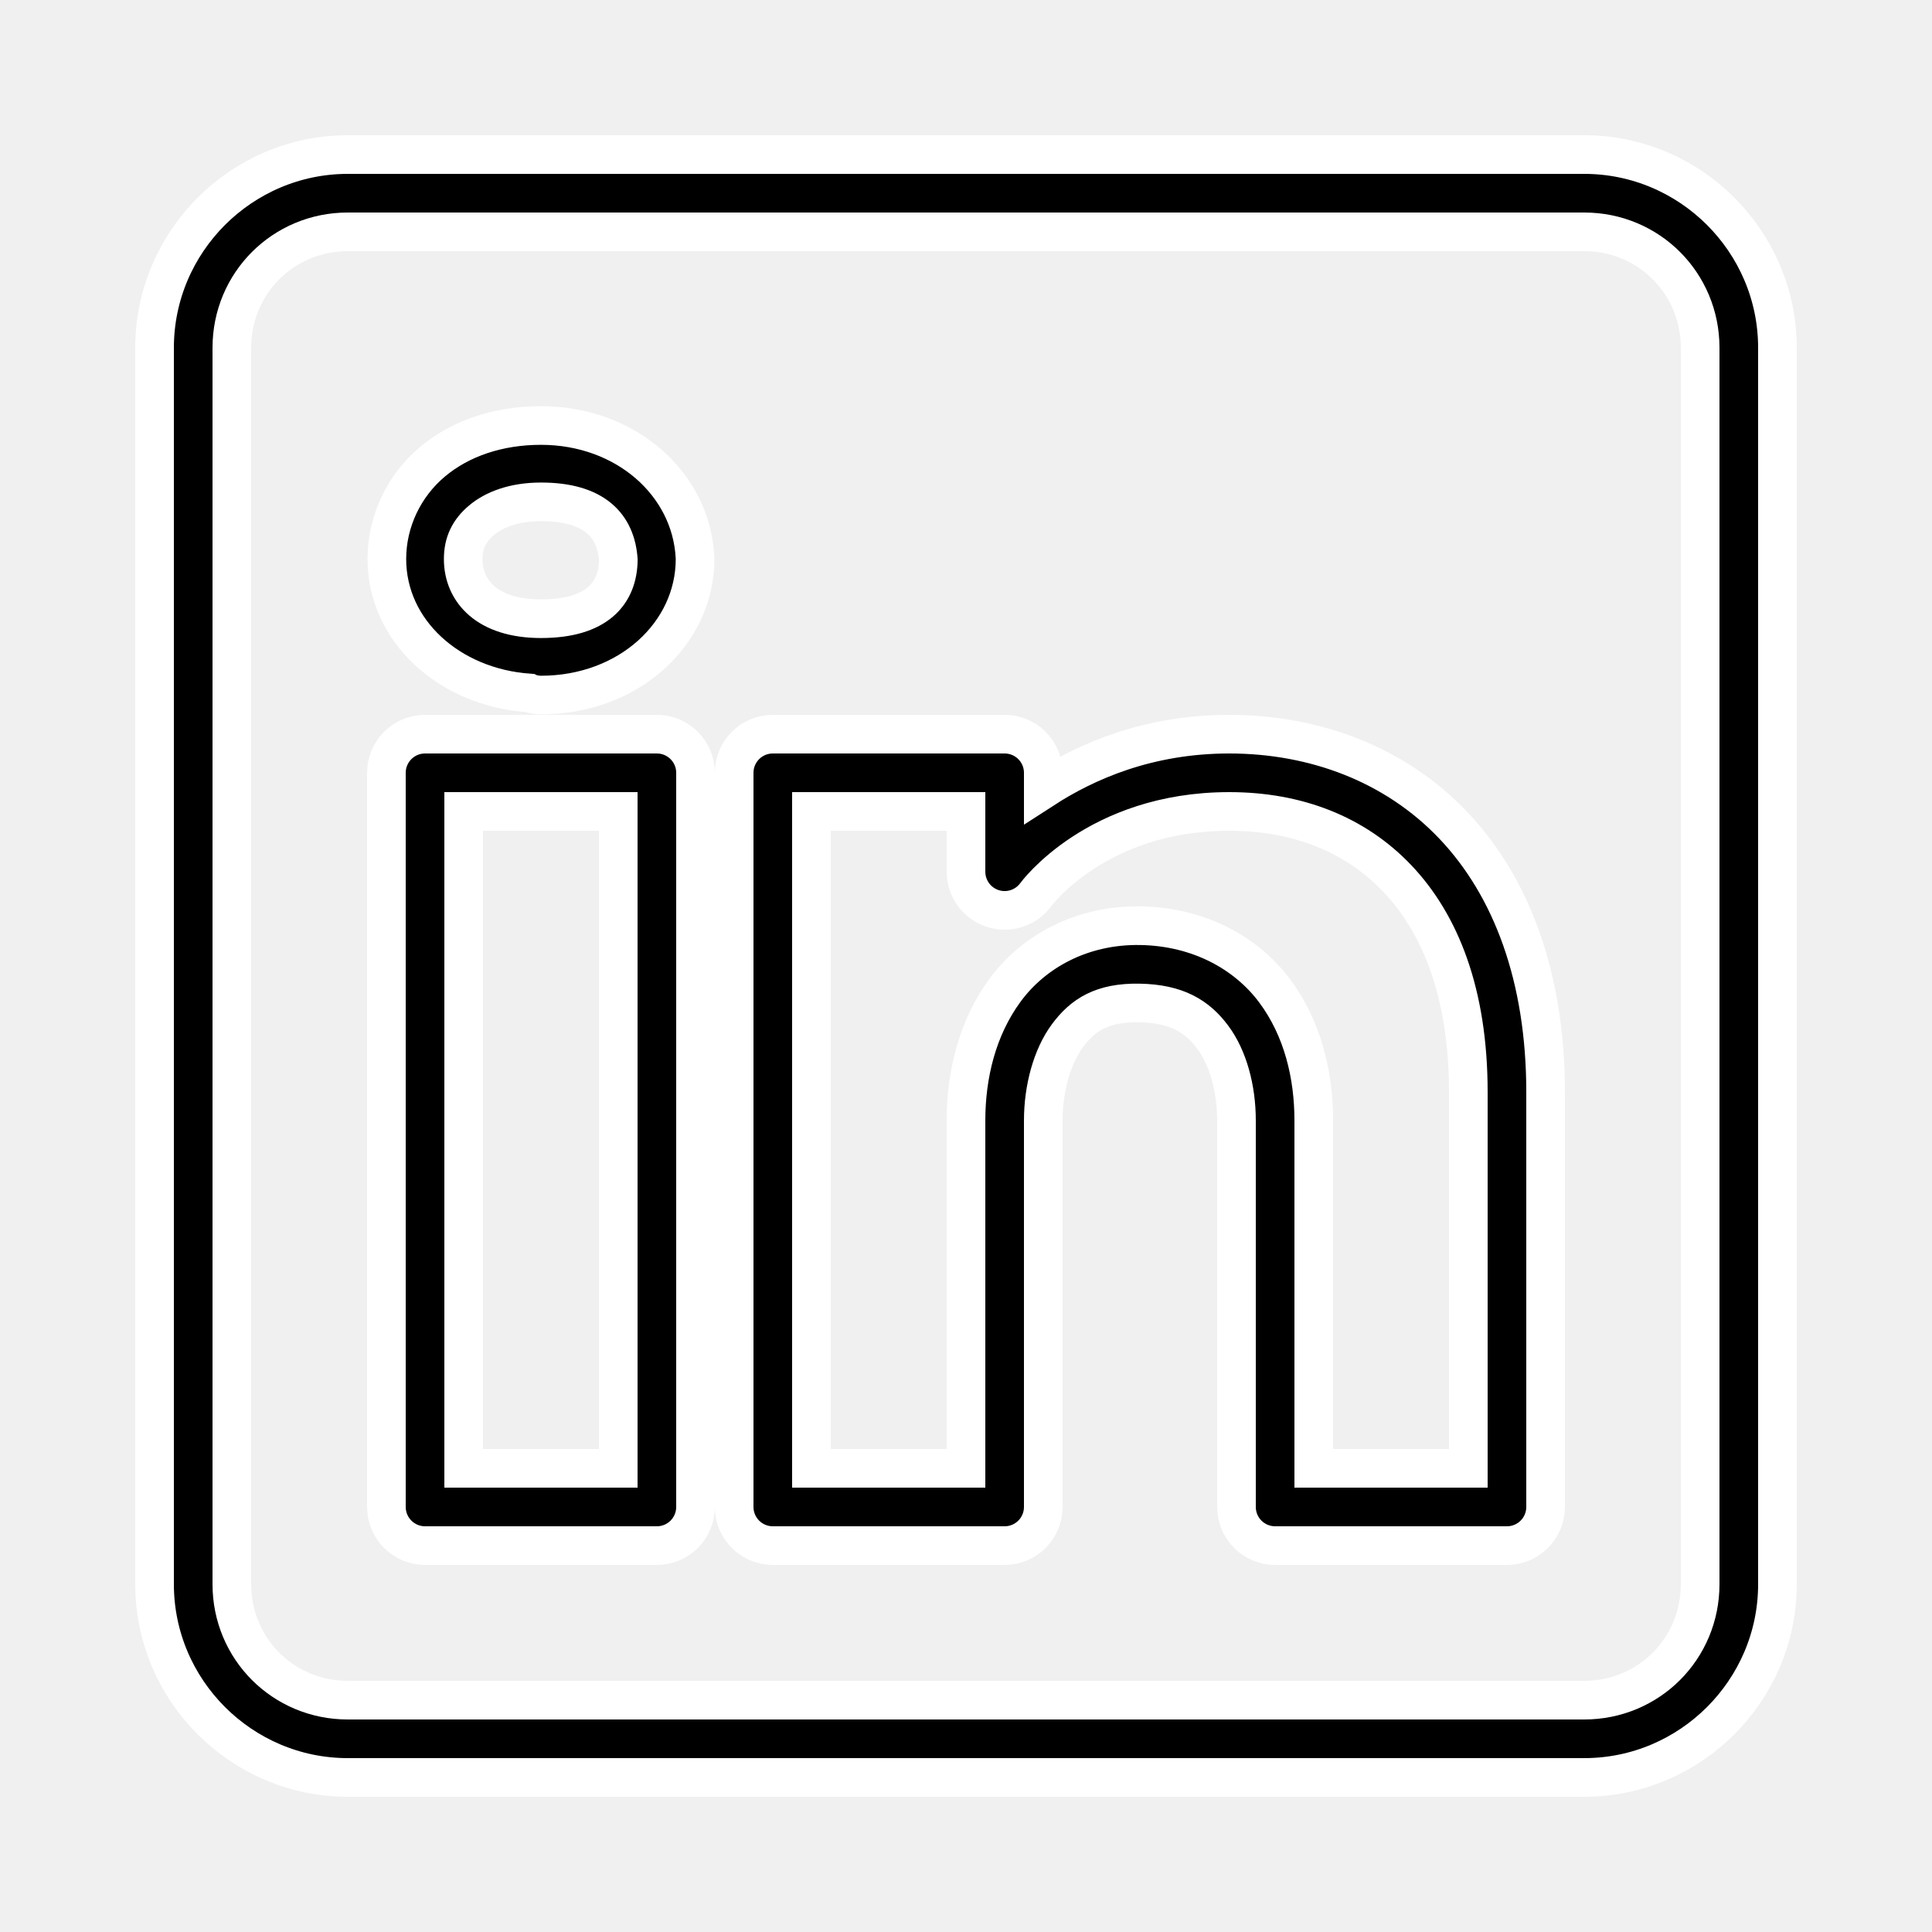
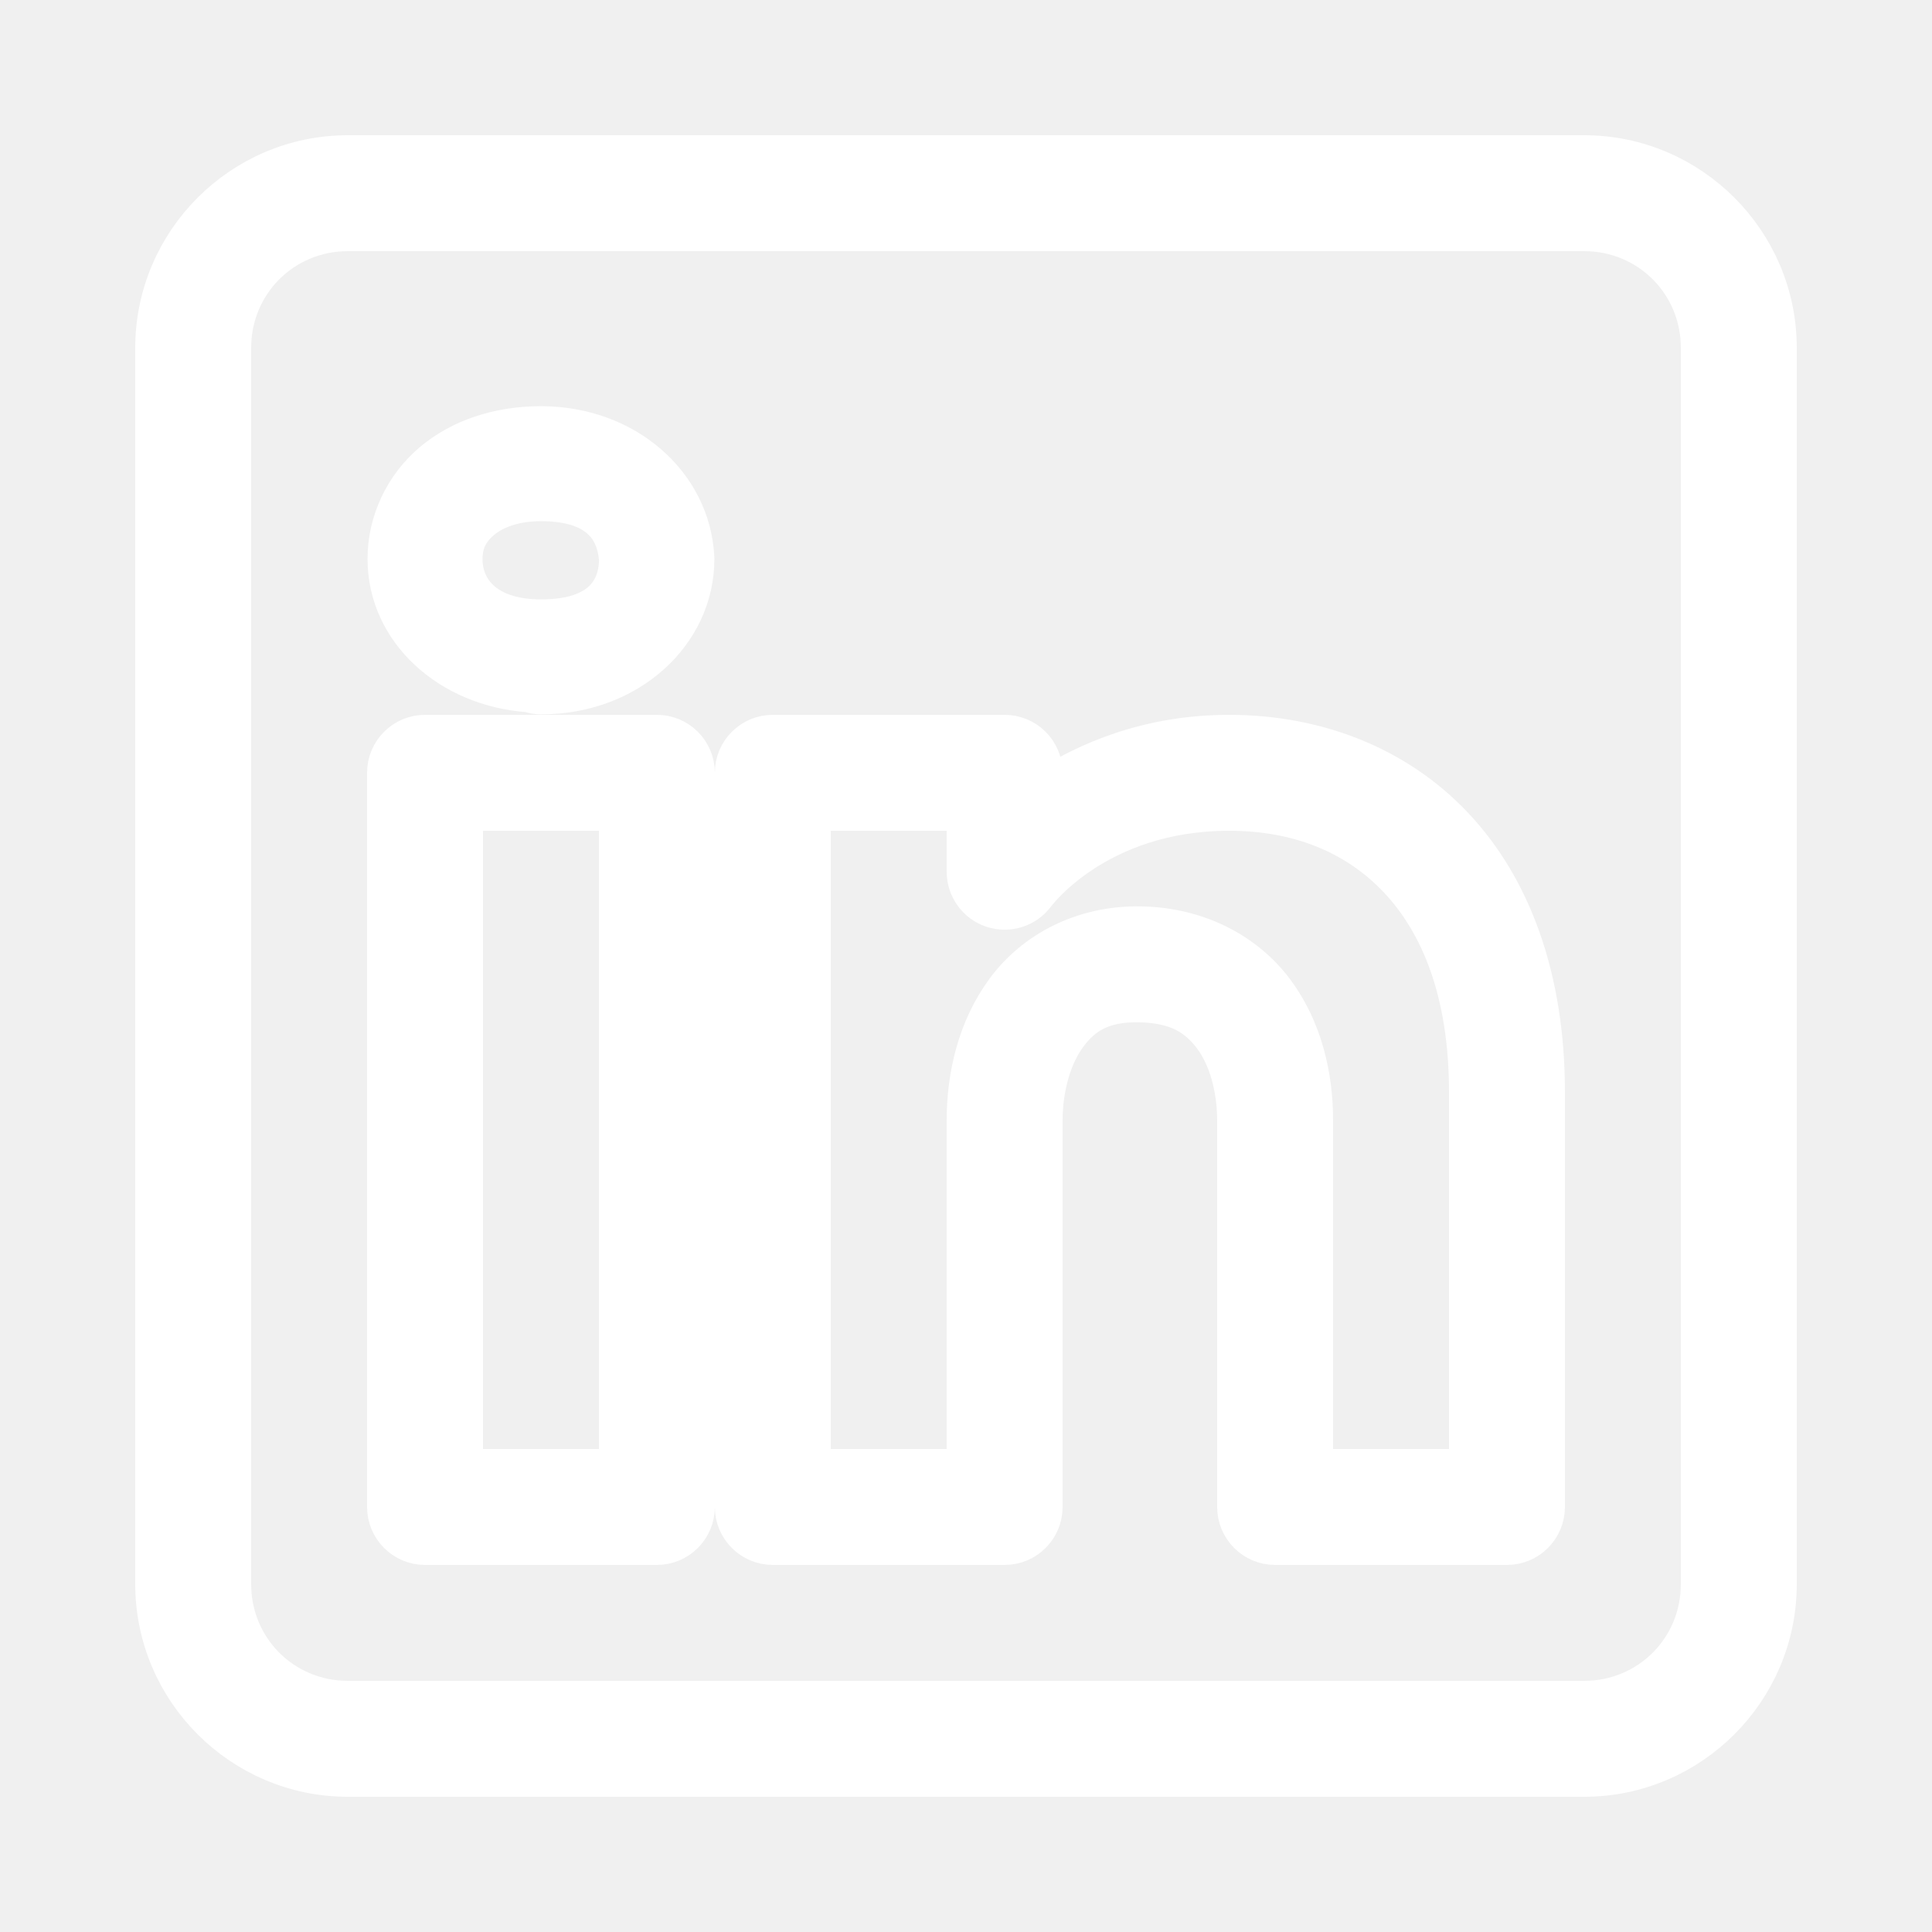
- <svg xmlns="http://www.w3.org/2000/svg" viewBox="0 0 50 50" width="60px" height="60px" stroke="white">
+ <svg xmlns="http://www.w3.org/2000/svg" viewBox="0 0 50 50" width="60px" height="60px" stroke="white" fill="white">
  <path d="M 9 4 C 6.25 4 4 6.25 4 9 L 4 41 C 4 43.75 6.25 46 9 46 L 41 46 C 43.75 46 46 43.75 46 41 L 46 9 C 46 6.25 43.75 4 41 4 L 9 4 z M 9 6 L 41 6 C 42.668 6 44 7.332 44 9 L 44 41 C 44 42.668 42.668 44 41 44 L 9 44 C 7.332 44 6 42.668 6 41 L 6 9 C 6 7.332 7.332 6 9 6 z M 14 11.012 C 12.905 11.012 11.919 11.339 11.189 11.953 C 10.46 12.567 10.012 13.485 10.012 14.467 C 10.012 16.334 11.631 17.79 13.691 17.934 A 0.988 0.988 0 0 0 13.695 17.936 A 0.988 0.988 0 0 0 14 17.988 C 16.273 17.988 17.988 16.396 17.988 14.467 A 0.988 0.988 0 0 0 17.986 14.414 C 17.885 12.514 16.19 11.012 14 11.012 z M 14 12.988 C 15.392 12.988 15.942 13.61 16.002 14.492 C 15.99 15.348 15.46 16.012 14 16.012 C 12.615 16.012 11.988 15.302 11.988 14.467 C 11.988 14.049 12.141 13.734 12.461 13.465 C 12.781 13.195 13.295 12.988 14 12.988 z M 11 19 A 1 1 0 0 0 10 20 L 10 39 A 1 1 0 0 0 11 40 L 17 40 A 1 1 0 0 0 18 39 L 18 33.135 L 18 20 A 1 1 0 0 0 17 19 L 11 19 z M 20 19 A 1 1 0 0 0 19 20 L 19 39 A 1 1 0 0 0 20 40 L 26 40 A 1 1 0 0 0 27 39 L 27 29 C 27 28.17 27.226 27.345 27.625 26.805 C 28.024 26.264 28.526 25.94 29.482 25.957 C 30.468 25.974 30.99 26.312 31.385 26.842 C 31.78 27.372 32 28.167 32 29 L 32 39 A 1 1 0 0 0 33 40 L 39 40 A 1 1 0 0 0 40 39 L 40 28.262 C 40 25.3 39.123 22.954 37.619 21.367 C 36.115 19.78 34.024 19 31.812 19 C 29.71 19 28.111 19.705 27 20.424 L 27 20 A 1 1 0 0 0 26 19 L 20 19 z M 12 21 L 16 21 L 16 33.135 L 16 38 L 12 38 L 12 21 z M 21 21 L 25 21 L 25 22.561 A 1 1 0 0 0 26.799 23.162 C 26.799 23.162 28.369 21 31.812 21 C 33.566 21 35.069 21.583 36.168 22.742 C 37.267 23.902 38 25.688 38 28.262 L 38 38 L 34 38 L 34 29 C 34 27.833 33.72 26.627 32.99 25.646 C 32.26 24.666 31.032 23.983 29.518 23.957 C 27.996 23.93 26.748 24.627 26.016 25.619 C 25.284 26.611 25 27.83 25 29 L 25 38 L 21 38 L 21 21 z" />
</svg>
